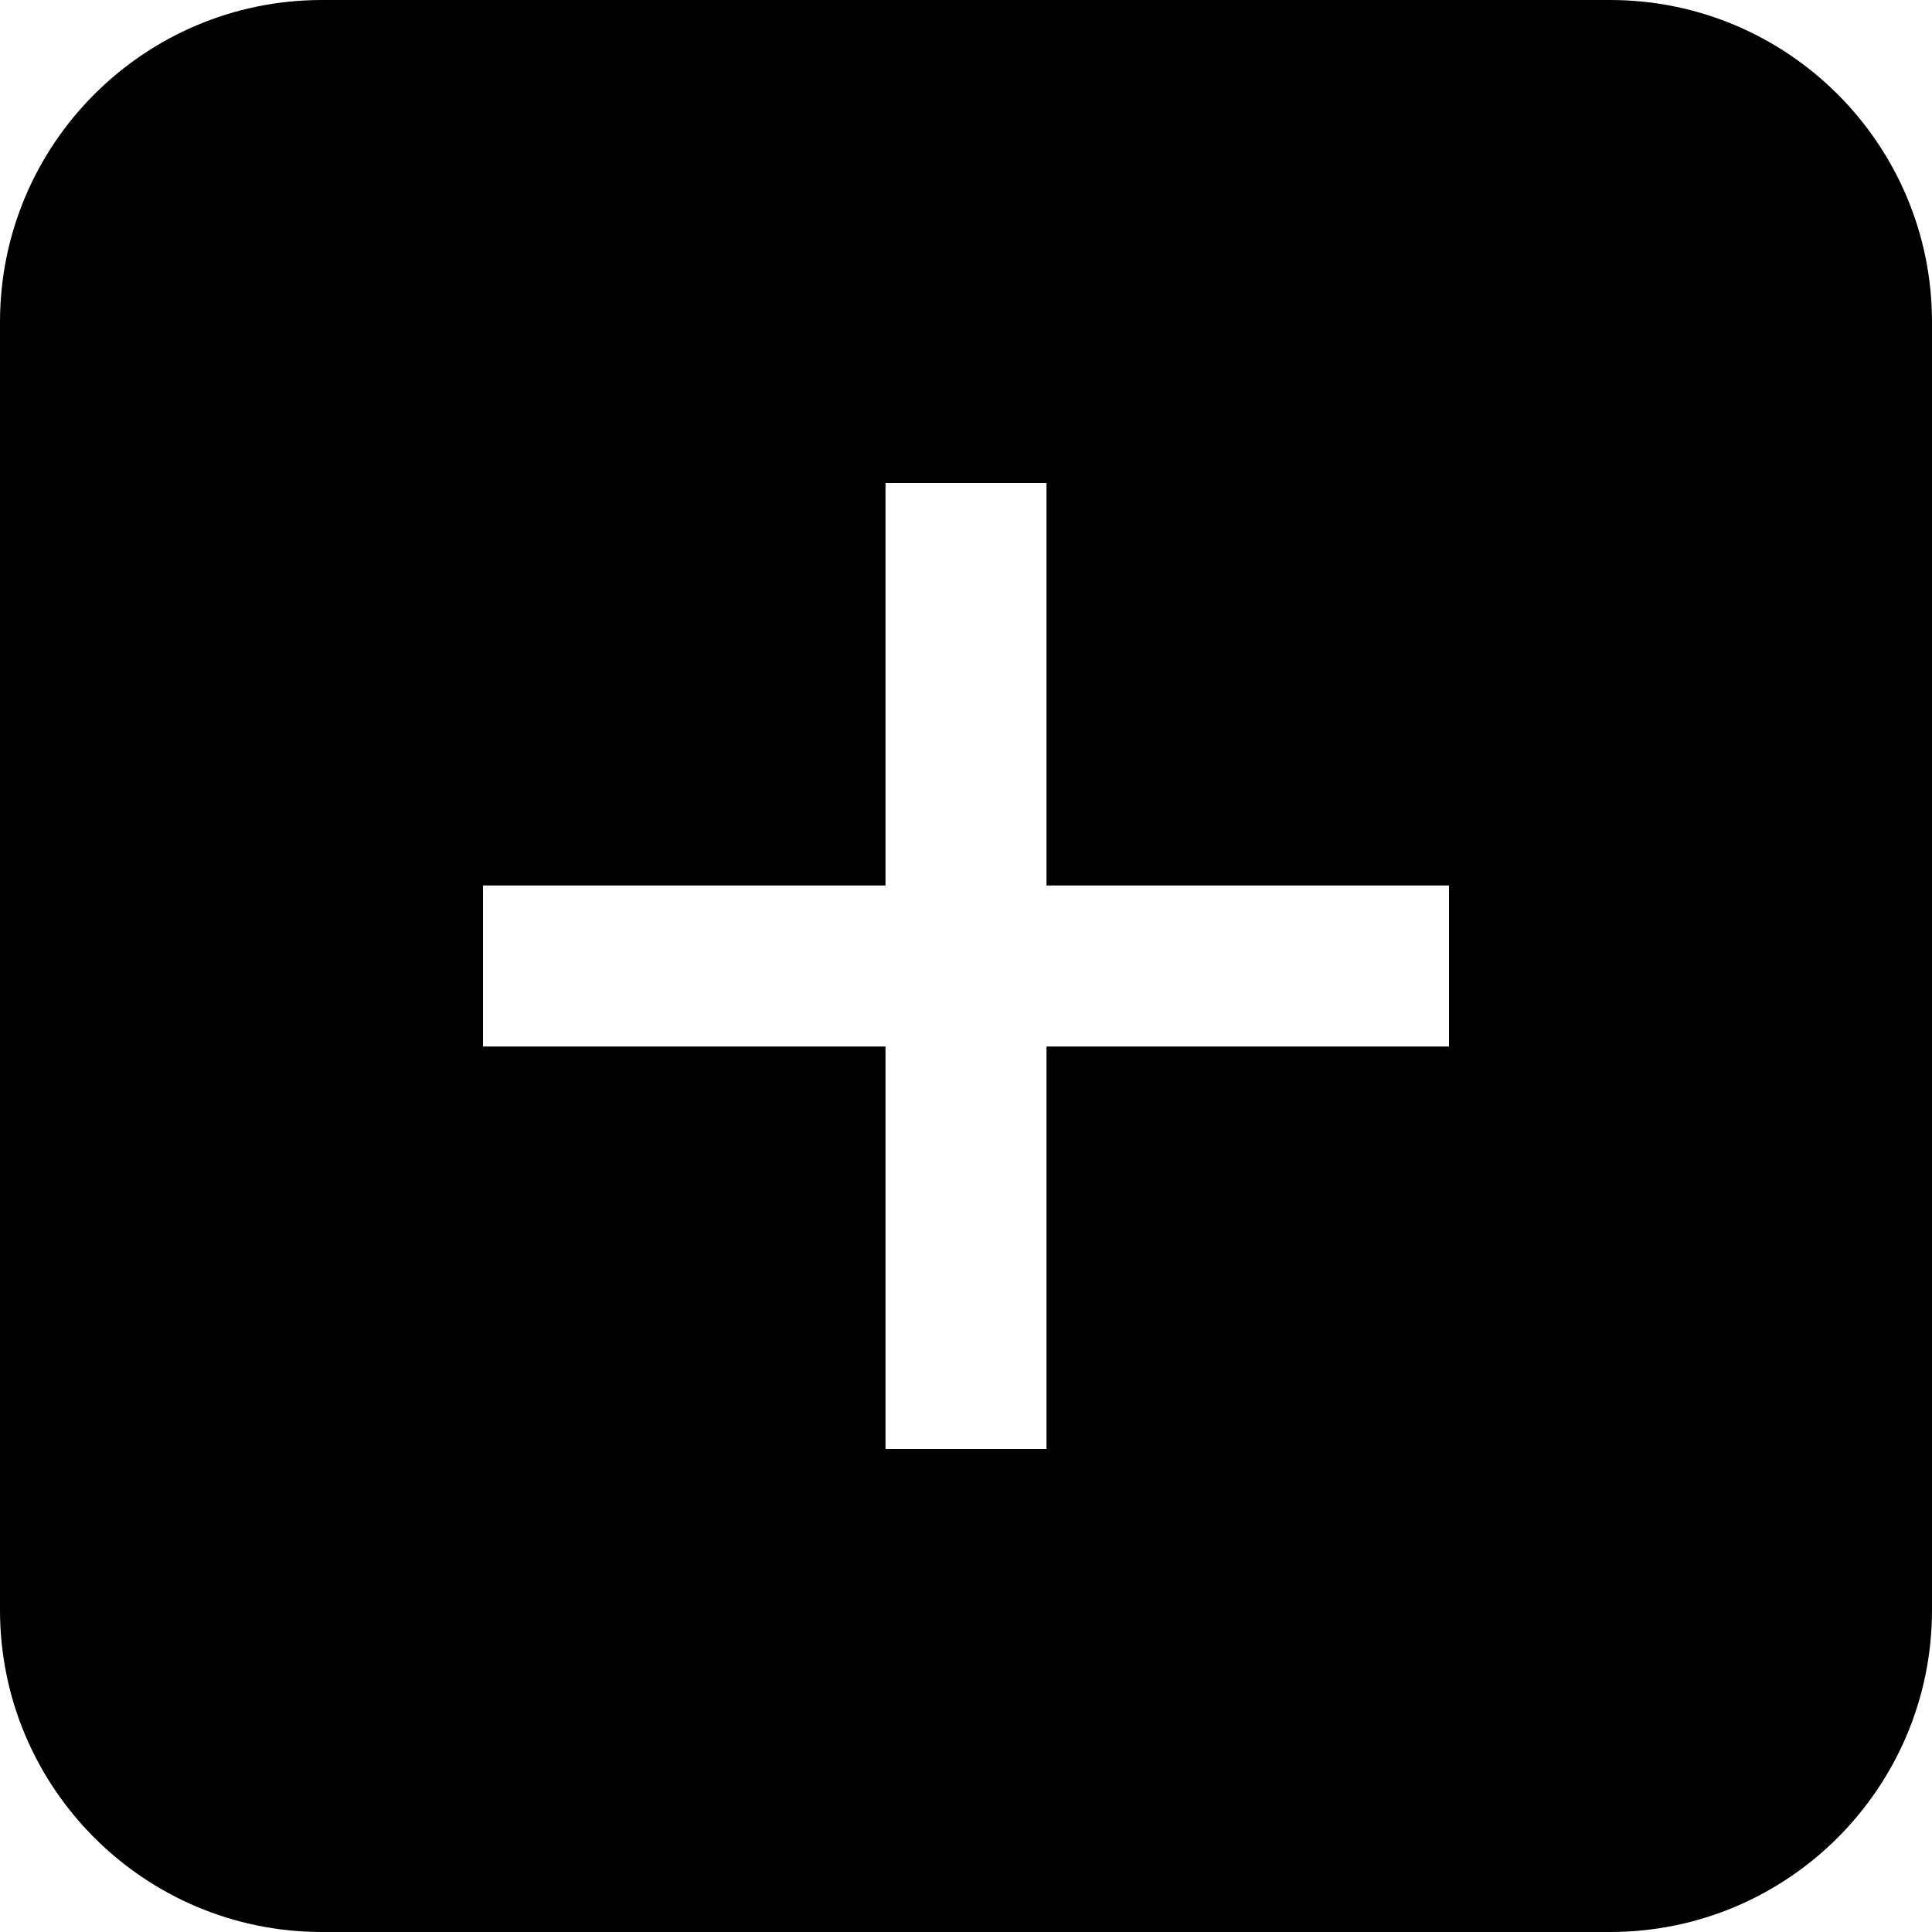
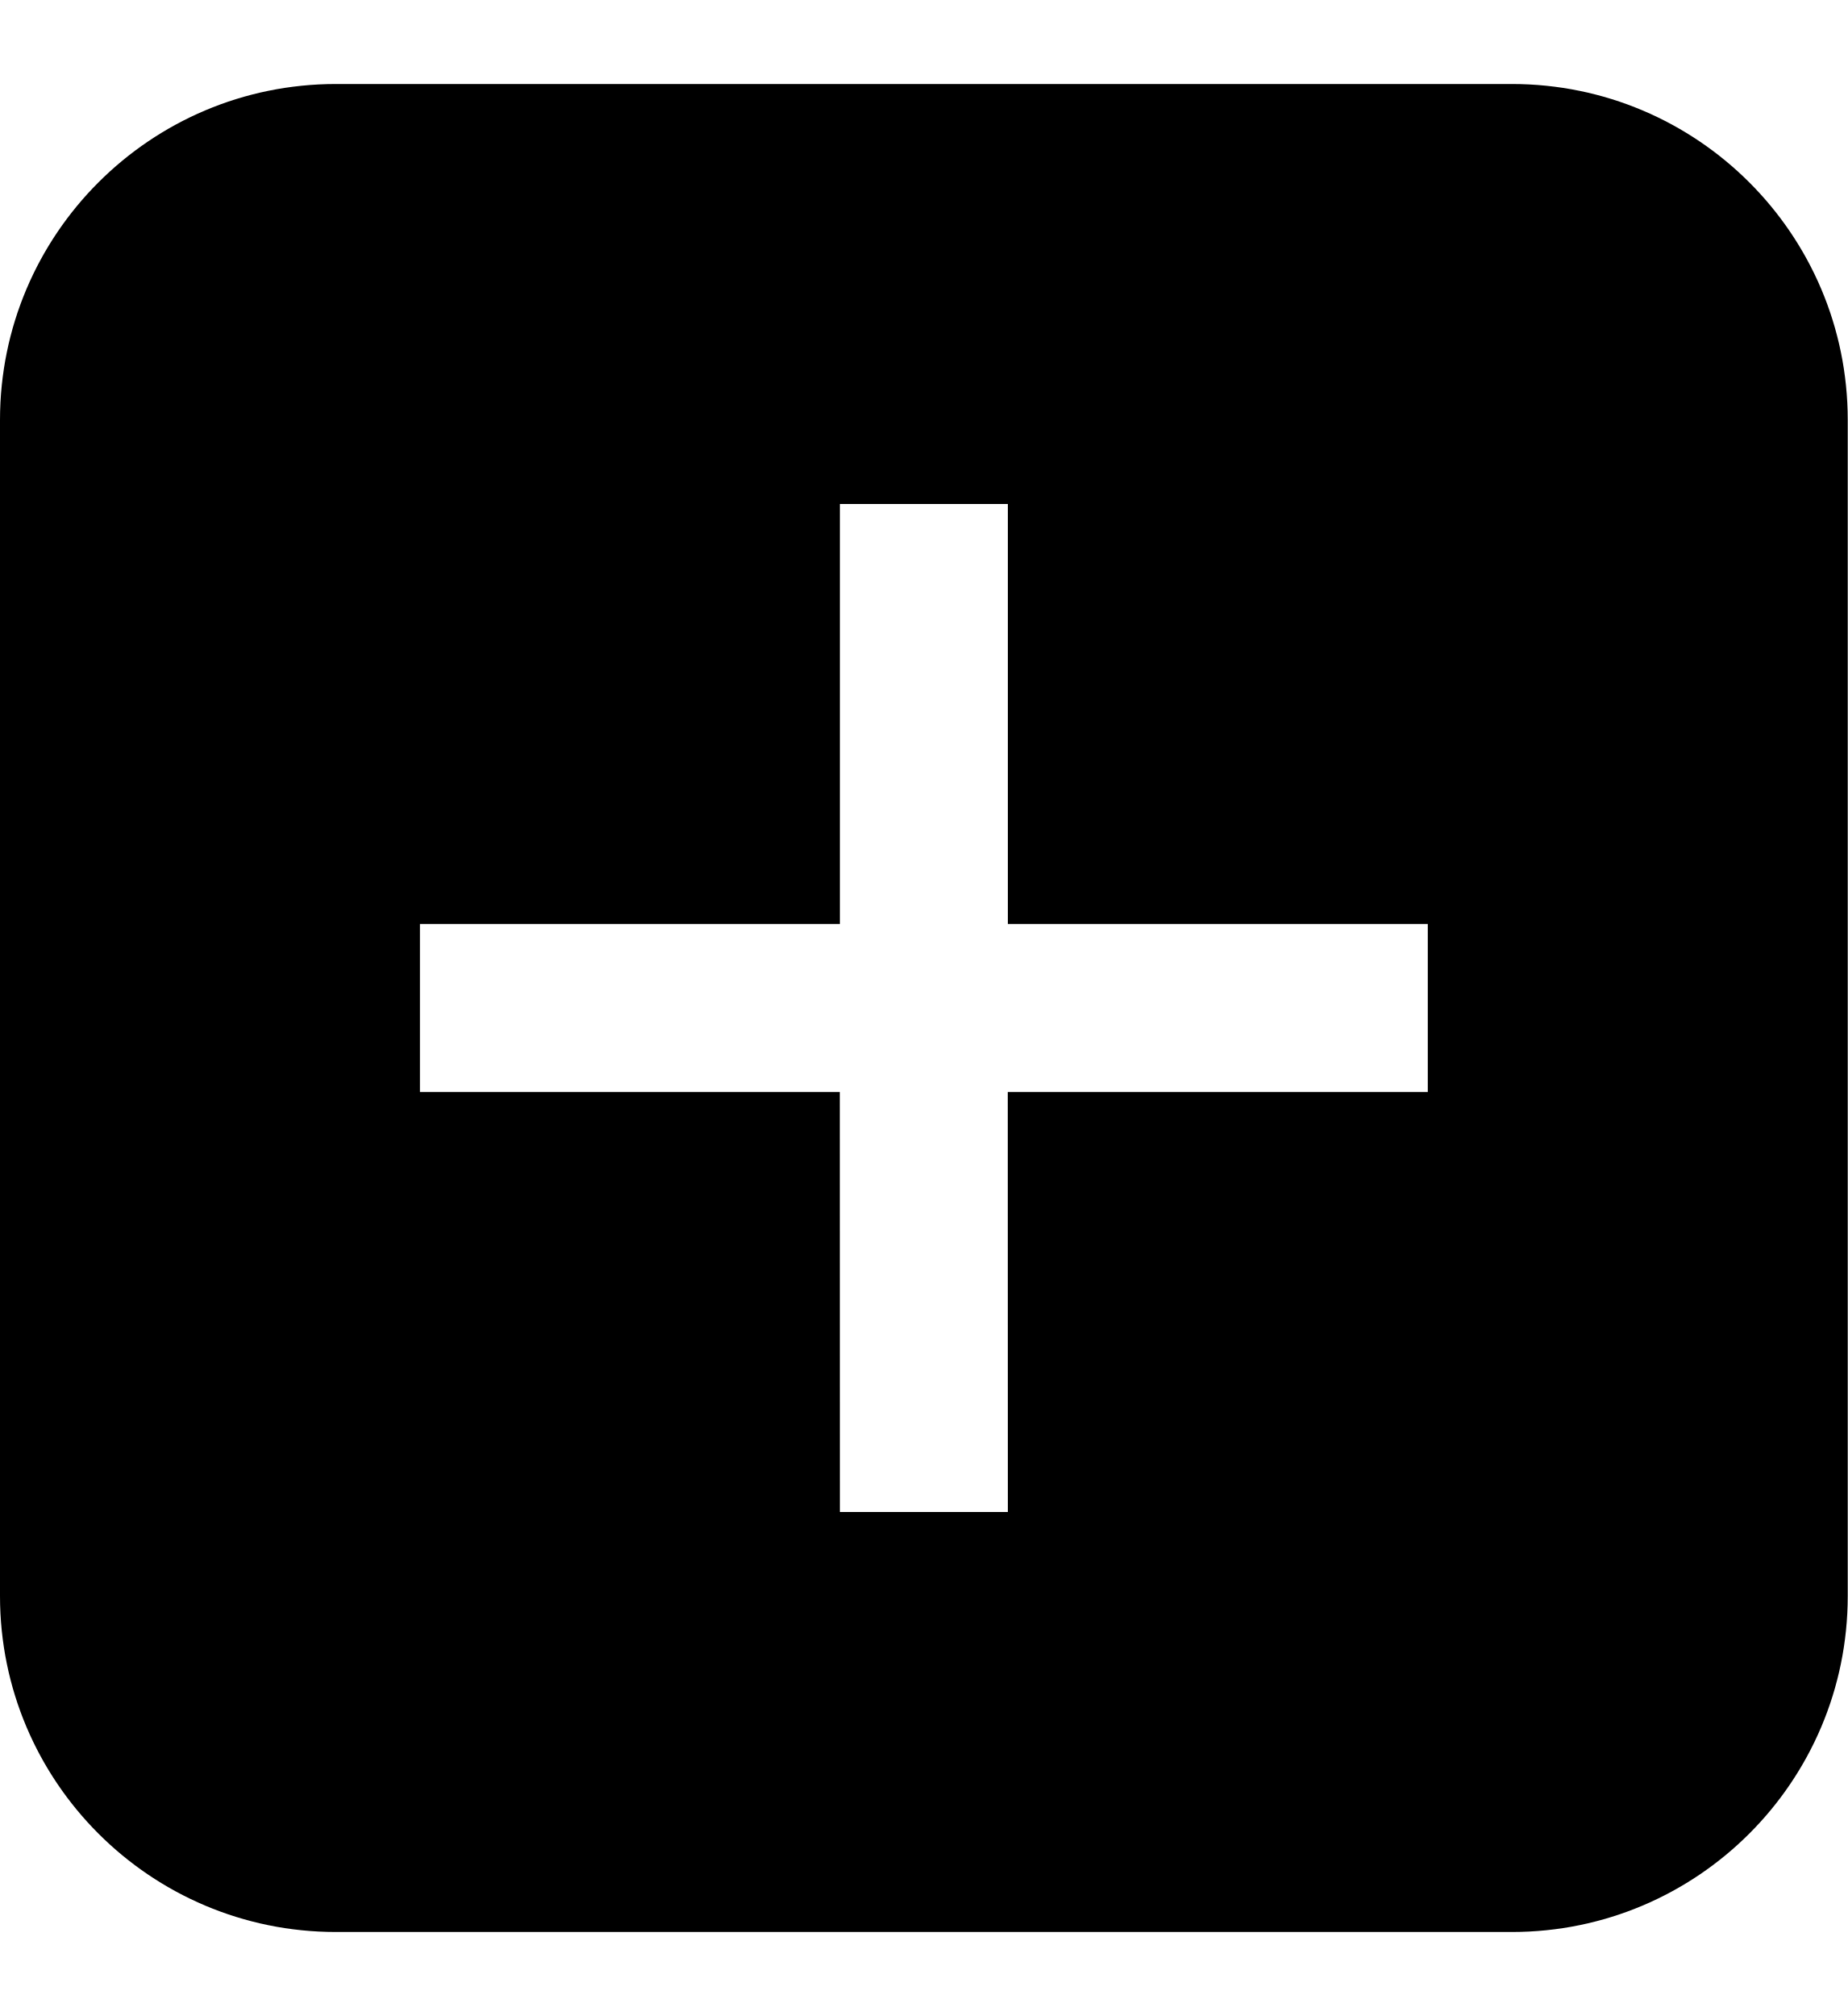
- <svg xmlns="http://www.w3.org/2000/svg" width="24" height="24" viewBox="0 0 24 24">
-   <path d="M20,0 C22.209,0 24,1.791 24,4 L24,4 L24,20 C24,22.209 22.209,24 20,24 L20,24 L4,24 C1.791,24 0,22.209 0,20 L0,20 L0,4 C0,1.791 1.791,0 4,0 L4,0 Z M13,6 L11,6 L11,11 L6,11 L6,13 L11,13 L11,18 L13,18 L13,13 L18,13 L18,11 L13,11 L13,6 Z" fill="#000" fill-rule="nonzero" />
+ <svg xmlns="http://www.w3.org/2000/svg" width="22" height="24" viewBox="0 0 22 24">
+   <path d="M18,1 C20.209,1 22,2.791 22,5 L22,19 C22,21.209 20.209,23 18,23 L4,23 C1.791,23 2.705415e-16,21.209 0,19 L0,5 C-2.705415e-16,2.791 1.791,1 4,1 L18,1 Z M12,6 L10,6 L10,11 L5,11 L5,13 L9.999,13 L10,18 L12,18 L11.999,13 L17,13 L17,11 L12,11 L12,6 Z" fill="#000" fill-rule="evenodd" />
</svg>
